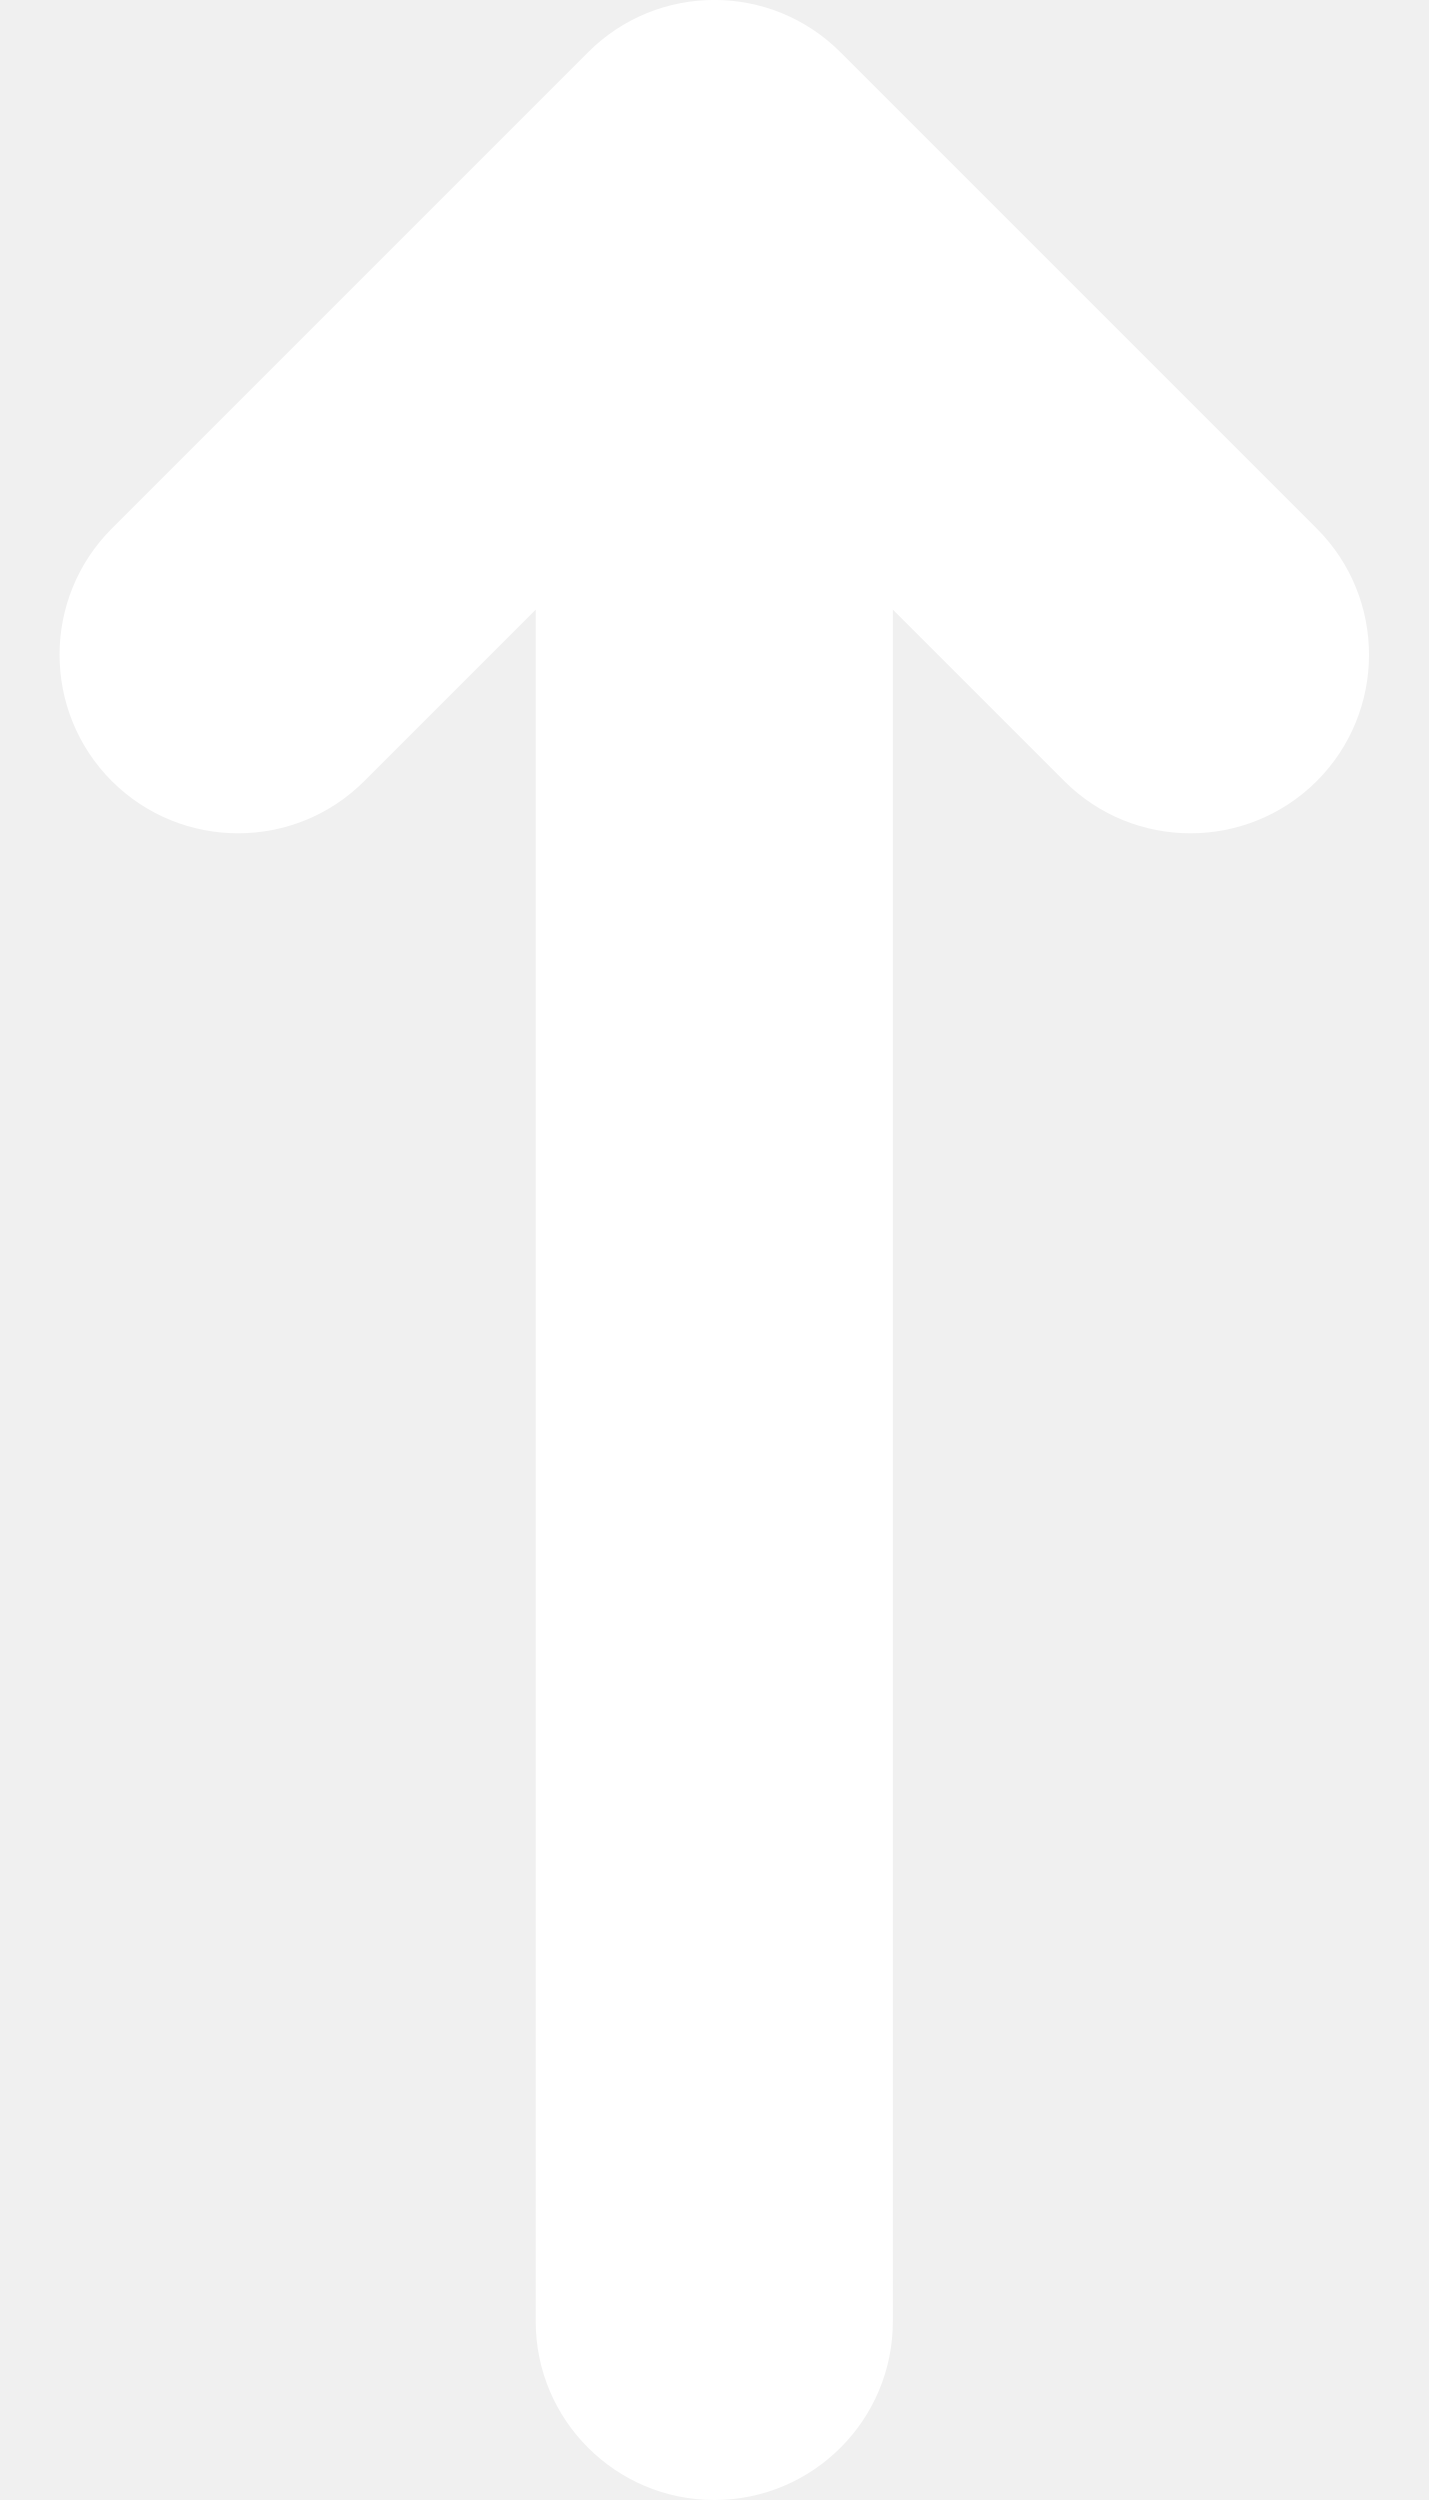
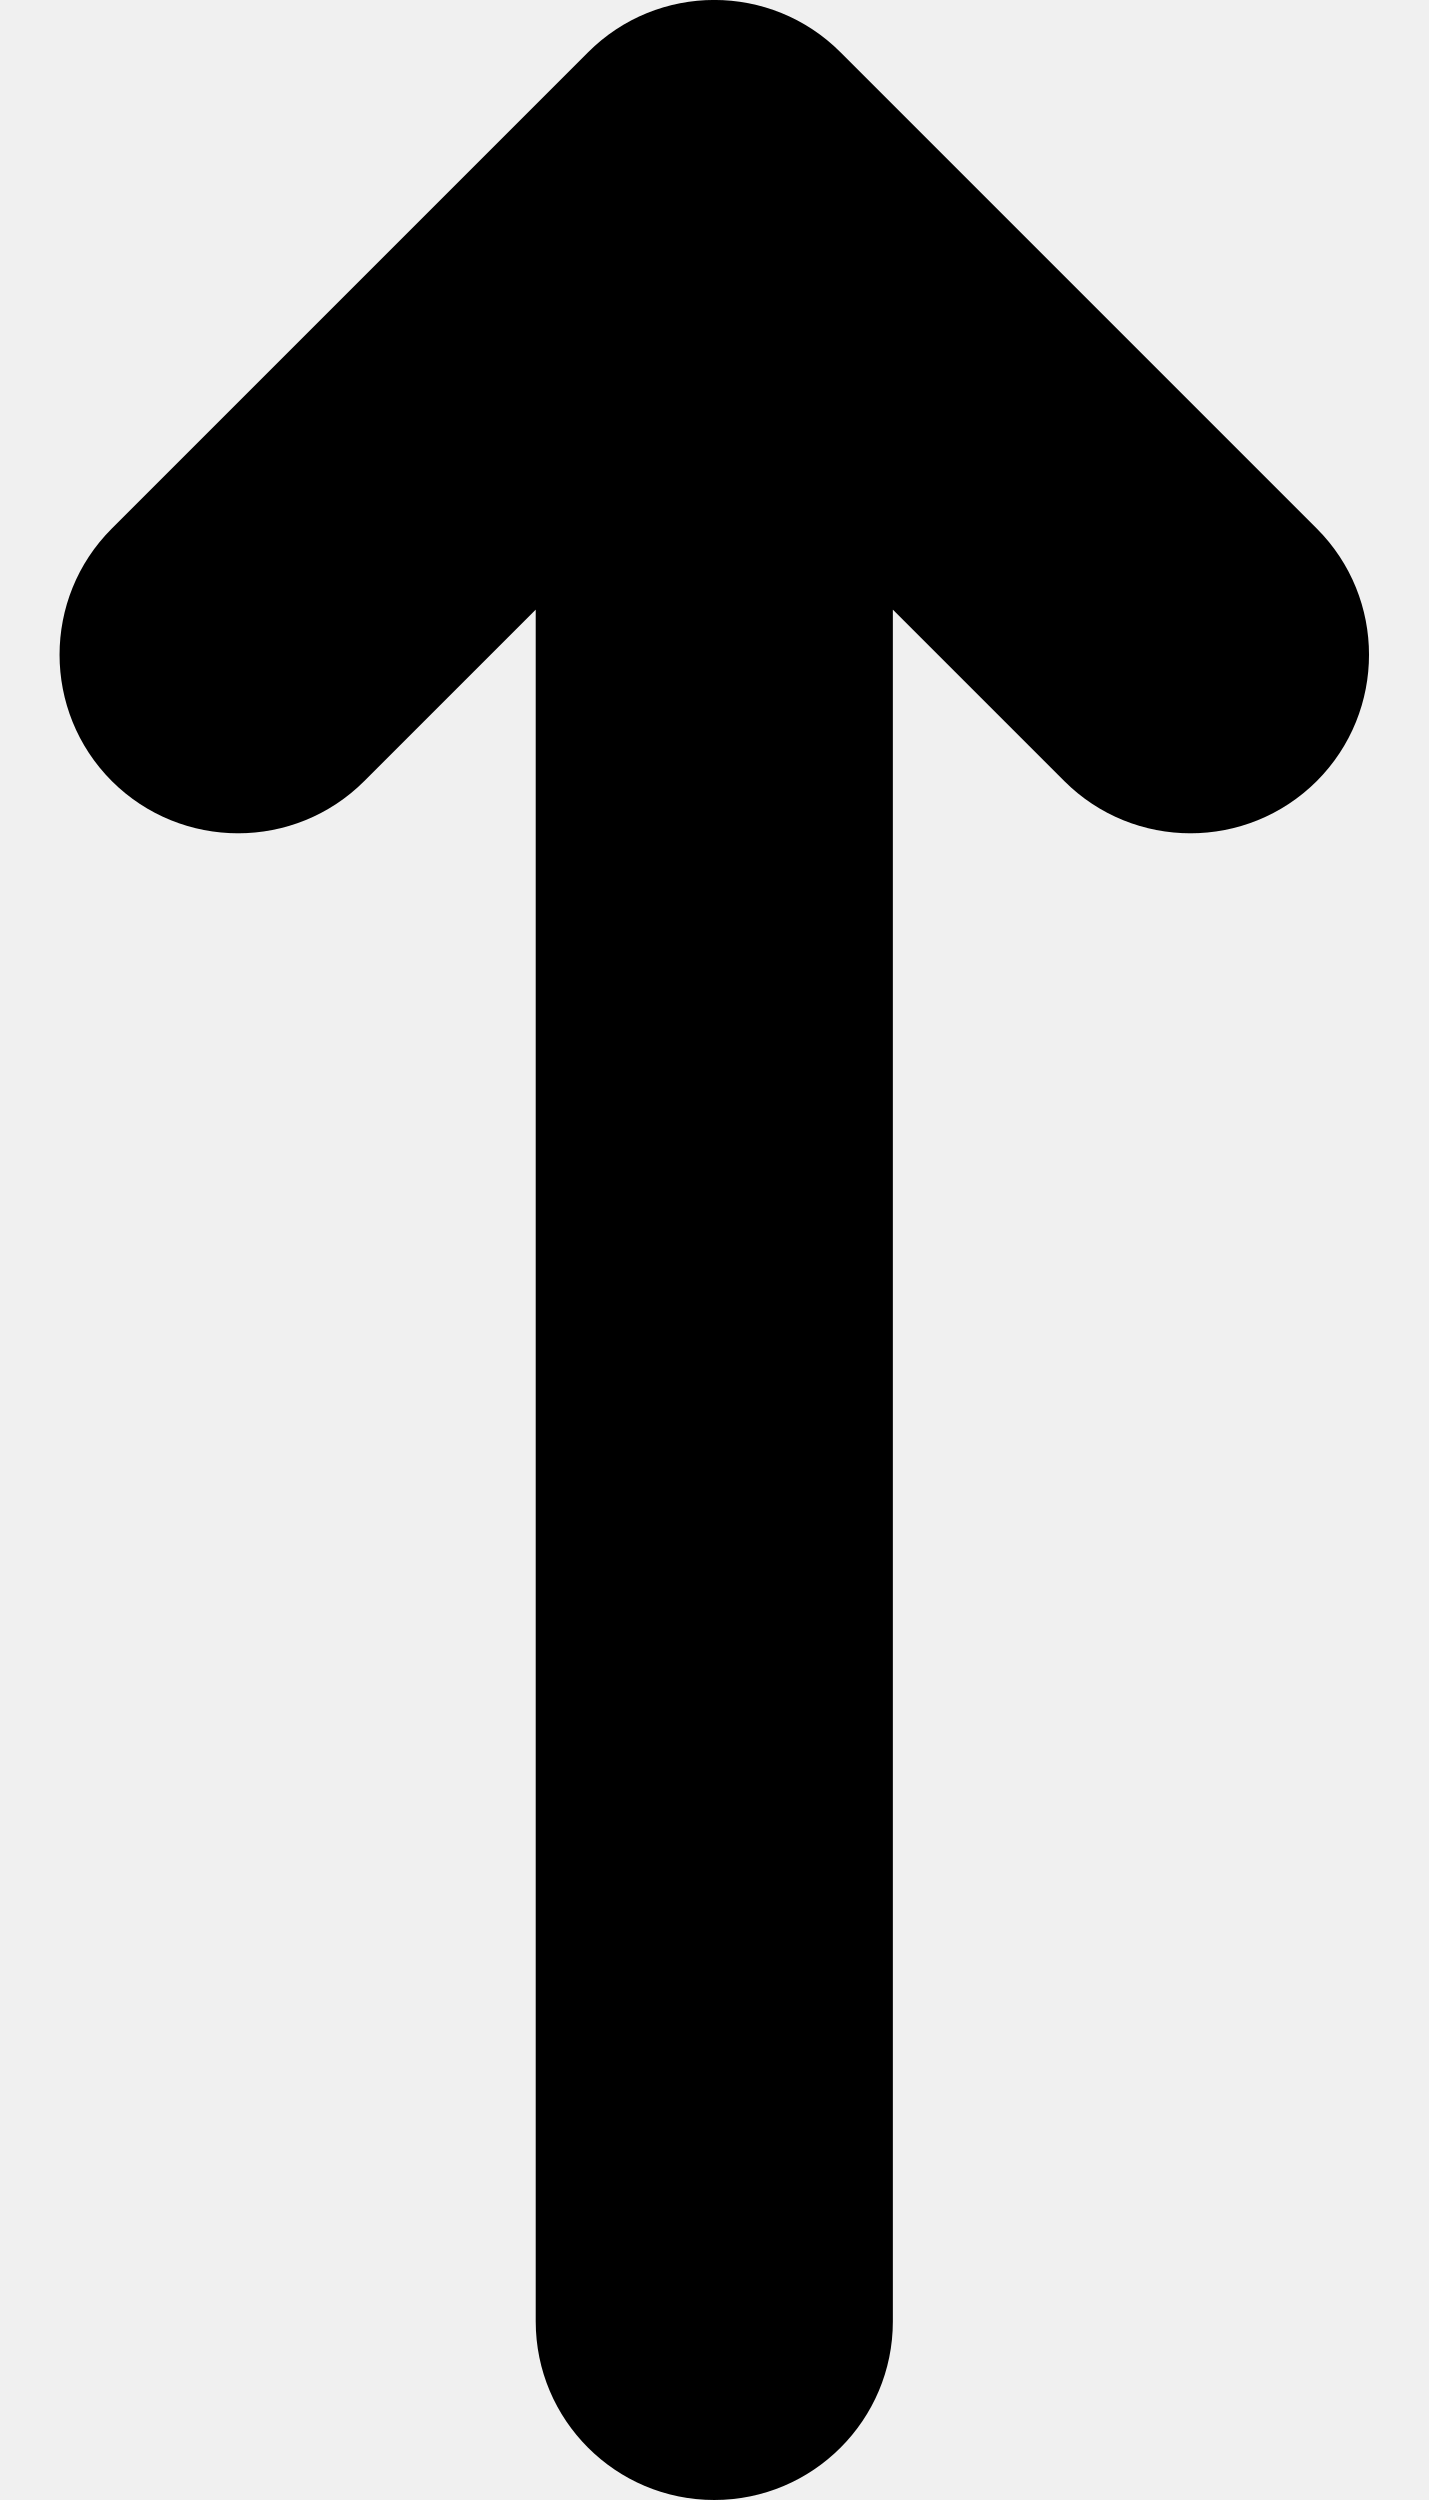
- <svg xmlns="http://www.w3.org/2000/svg" width="8" height="14" viewBox="0 0 8 14" fill="none">
-   <path fill-rule="evenodd" clip-rule="evenodd" d="M3.293 0.293C3.683 -0.098 4.317 -0.098 4.707 0.293L7.374 2.96C7.764 3.35 7.764 3.983 7.374 4.374C6.983 4.764 6.35 4.764 5.96 4.374L5 3.414V13C5 13.552 4.552 14 4 14C3.448 14 3 13.552 3 13V3.414L2.04 4.374C1.65 4.764 1.017 4.764 0.626 4.374C0.236 3.983 0.236 3.35 0.626 2.96L3.293 0.293Z" fill="white" />
+ <svg xmlns="http://www.w3.org/2000/svg" width="8" height="14" viewBox="0 0 8 14">
+   <path stroke="none" fill-rule="evenodd" clip-rule="evenodd" d="M3.293 0.293C3.683 -0.098 4.317 -0.098 4.707 0.293L7.374 2.96C7.764 3.35 7.764 3.983 7.374 4.374C6.983 4.764 6.35 4.764 5.96 4.374L5 3.414V13C5 13.552 4.552 14 4 14C3.448 14 3 13.552 3 13V3.414L2.04 4.374C1.65 4.764 1.017 4.764 0.626 4.374C0.236 3.983 0.236 3.35 0.626 2.96L3.293 0.293Z" />
</svg>
